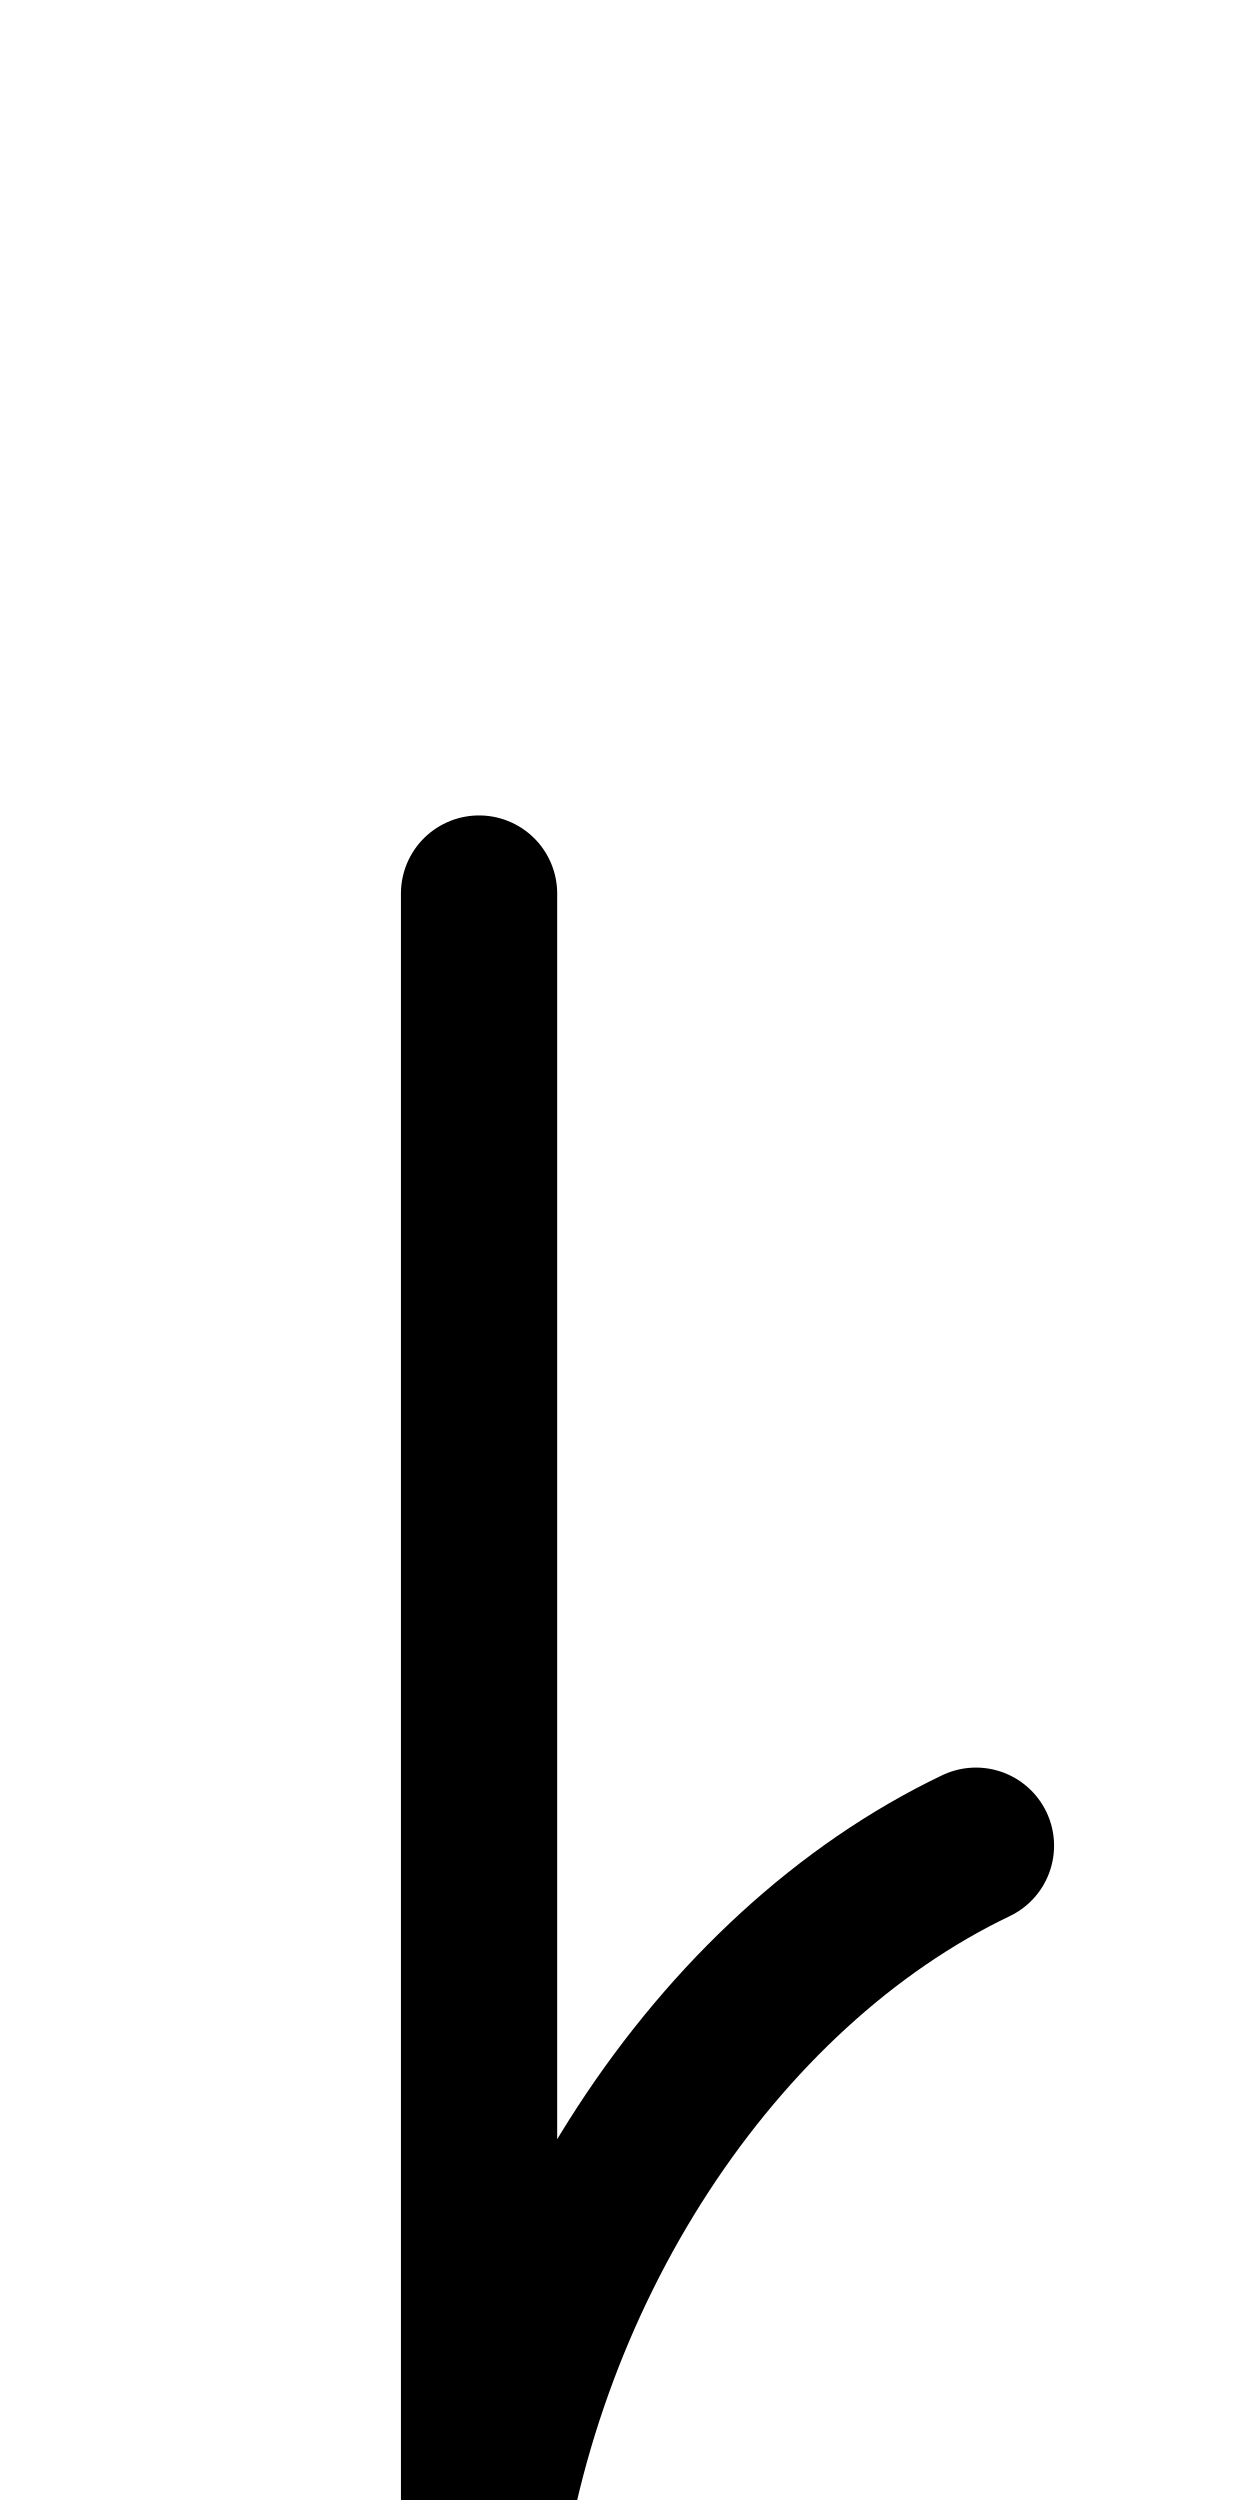
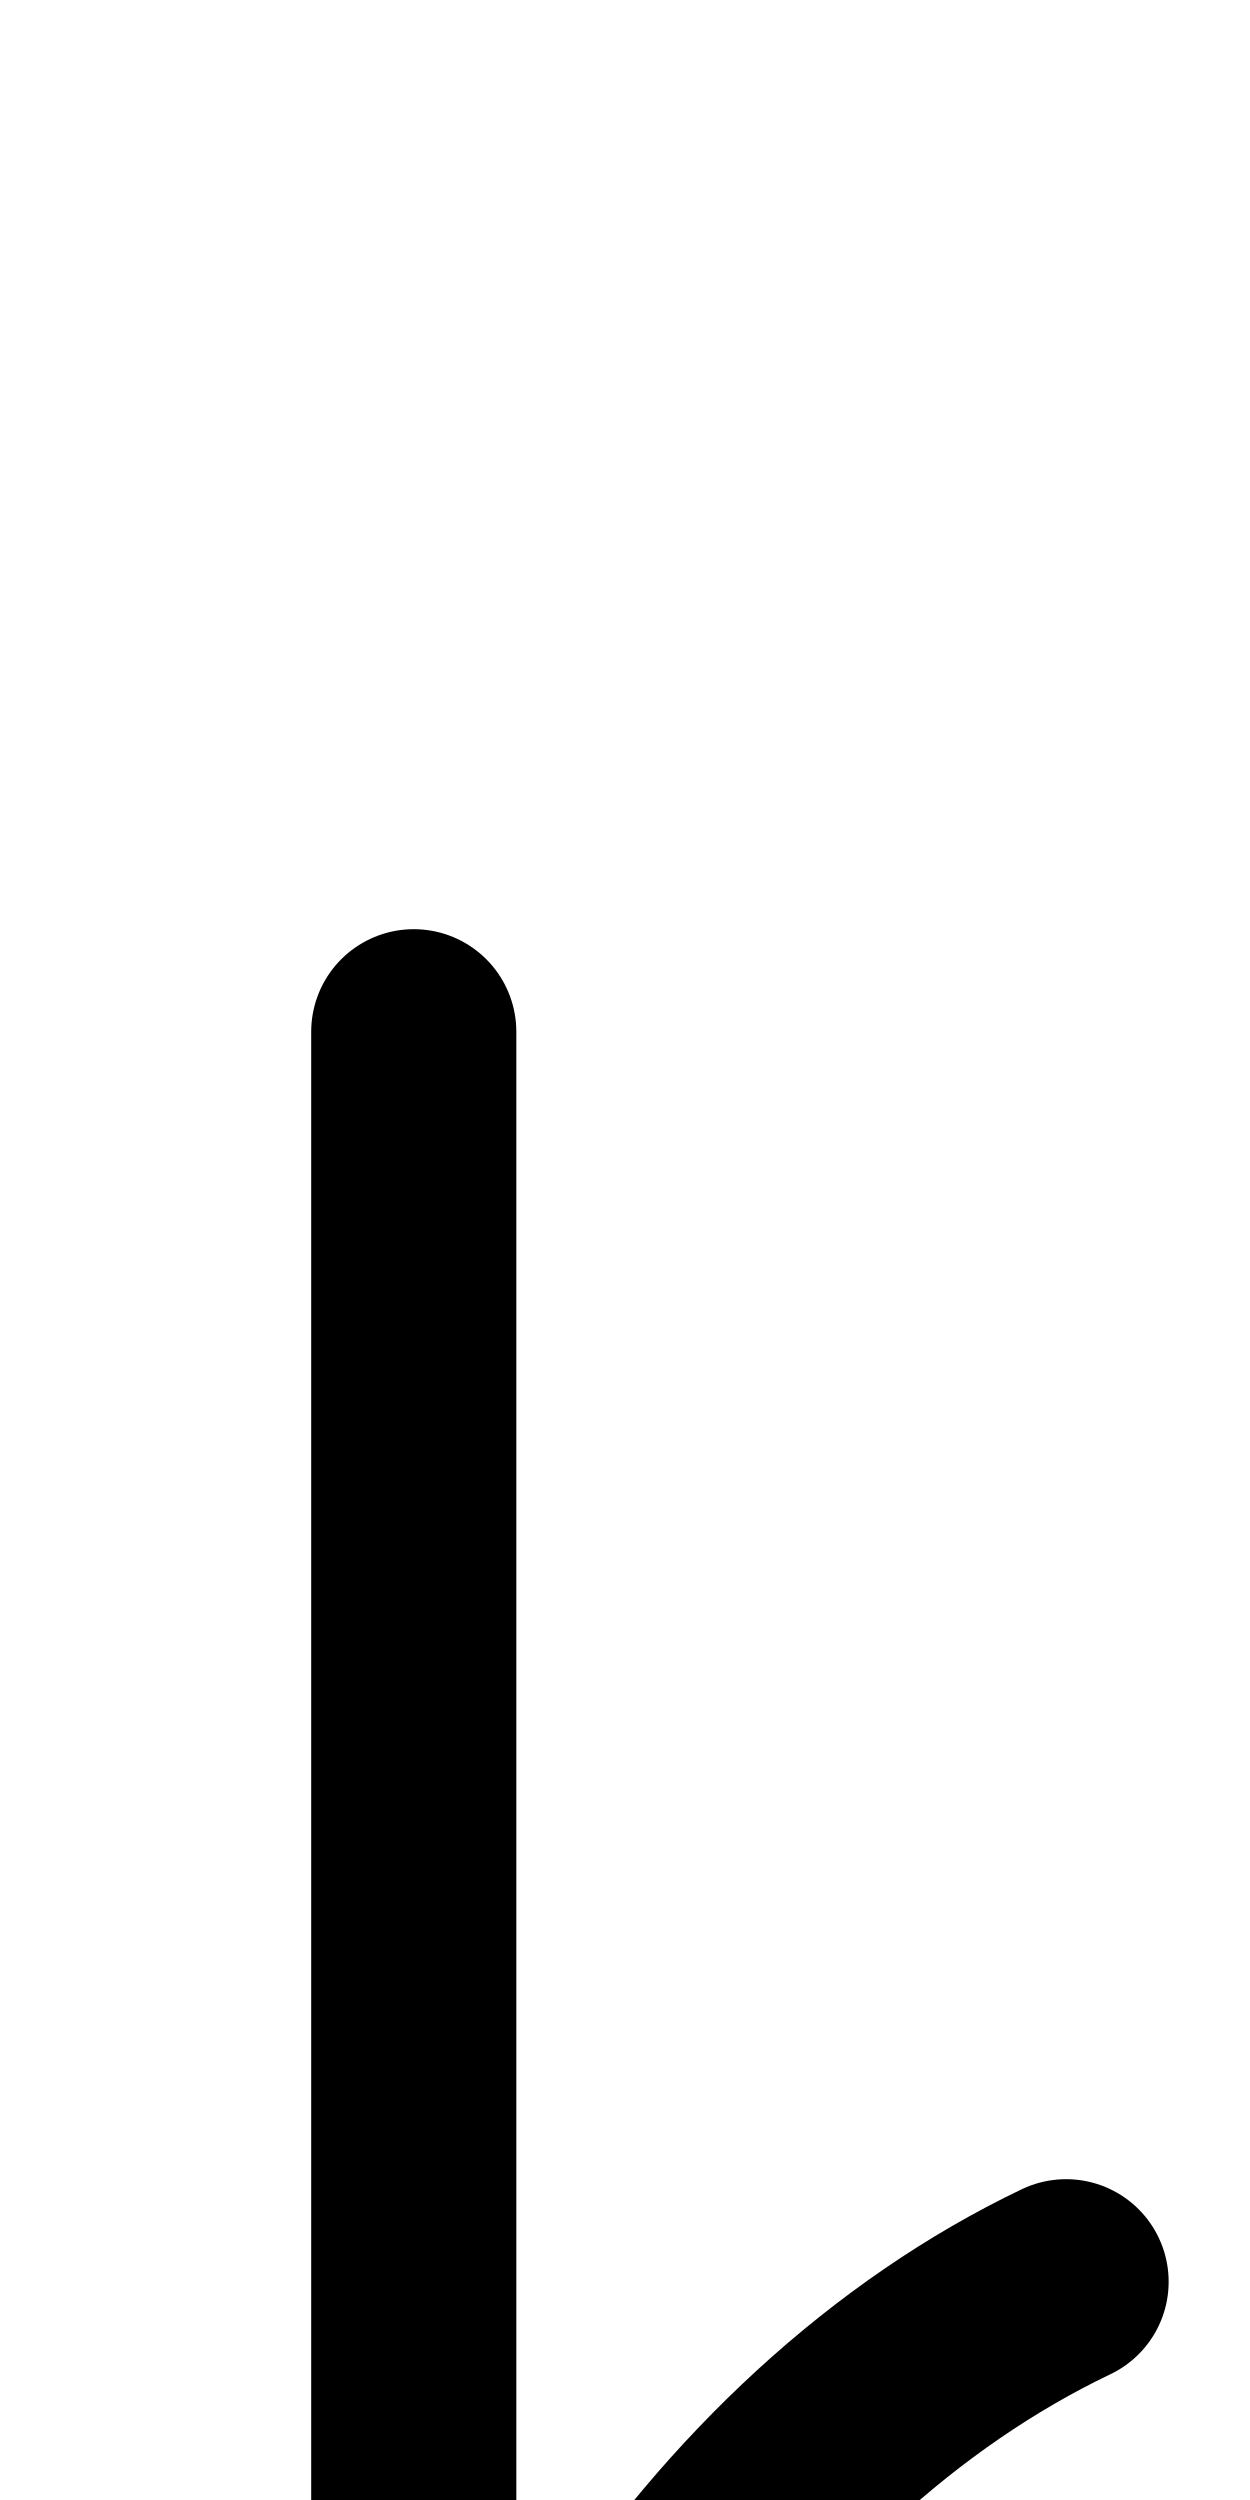
- <svg xmlns="http://www.w3.org/2000/svg" version="1.1" viewBox="-10 0 1024 2048" id="svg2" width="1024" height="2048">
+ <svg xmlns="http://www.w3.org/2000/svg" version="1.1" viewBox="-10 0 500 1000" id="svg2" width="500" height="1000">
  <defs id="defs10" />
  <g id="g4720" transform="matrix(1.0663,0,0,-1.0663,68.33568,1499.684)" style="opacity:0.451" />
  <g transform="matrix(1,0,0,-1,0,1418)" id="g4" />
-   <path style="opacity:1;fill:none;fill-rule:evenodd;stroke:#000000;stroke-width:128;stroke-linecap:round;stroke-linejoin:round;stroke-miterlimit:4;stroke-dasharray:none;stroke-opacity:1" d="m 382.444,732 0,1408 c 28.884,-276.429 194.015,-526.134 407.051,-628" id="path4732" />
+   <path style="opacity:1;fill:none;fill-rule:evenodd;stroke:#000000;stroke-width:82.051;stroke-linecap:round;stroke-linejoin:round;stroke-miterlimit:4;stroke-dasharray:none;stroke-opacity:1" d="M 155.505,412.698 V 1315.261 C 174.02,1138.063 279.873,977.996 416.435,912.697" id="path4732" />
</svg>
